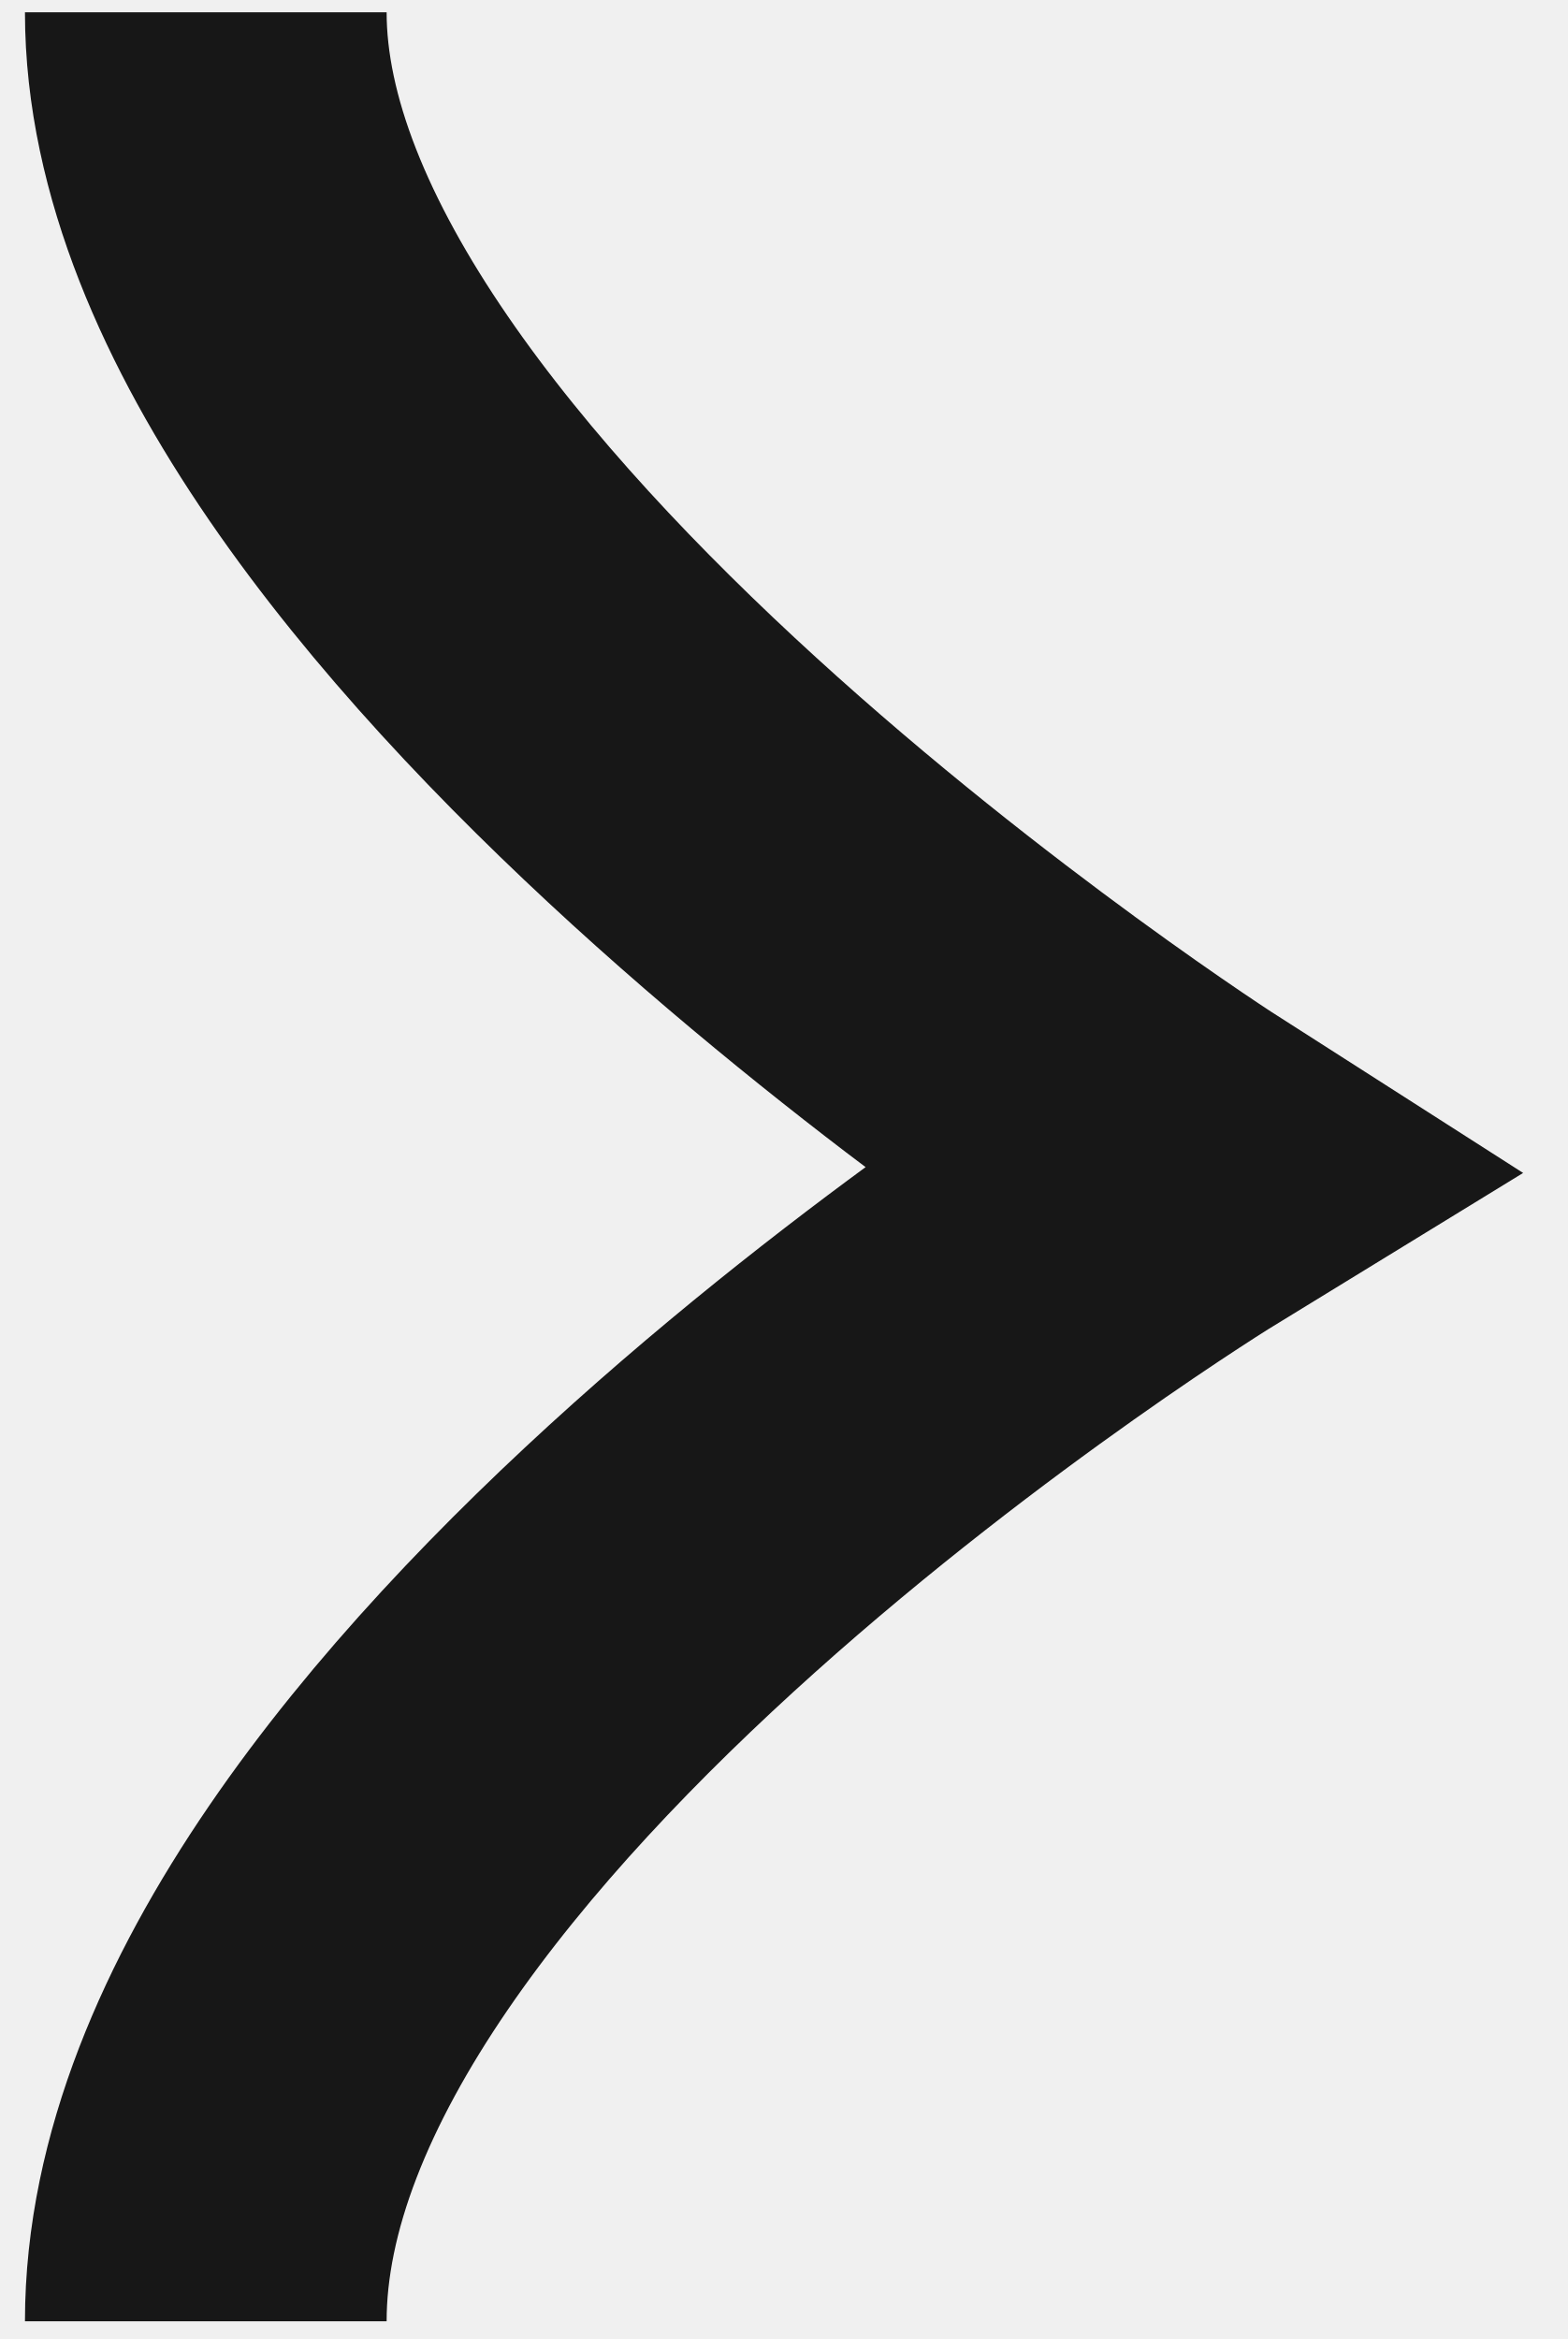
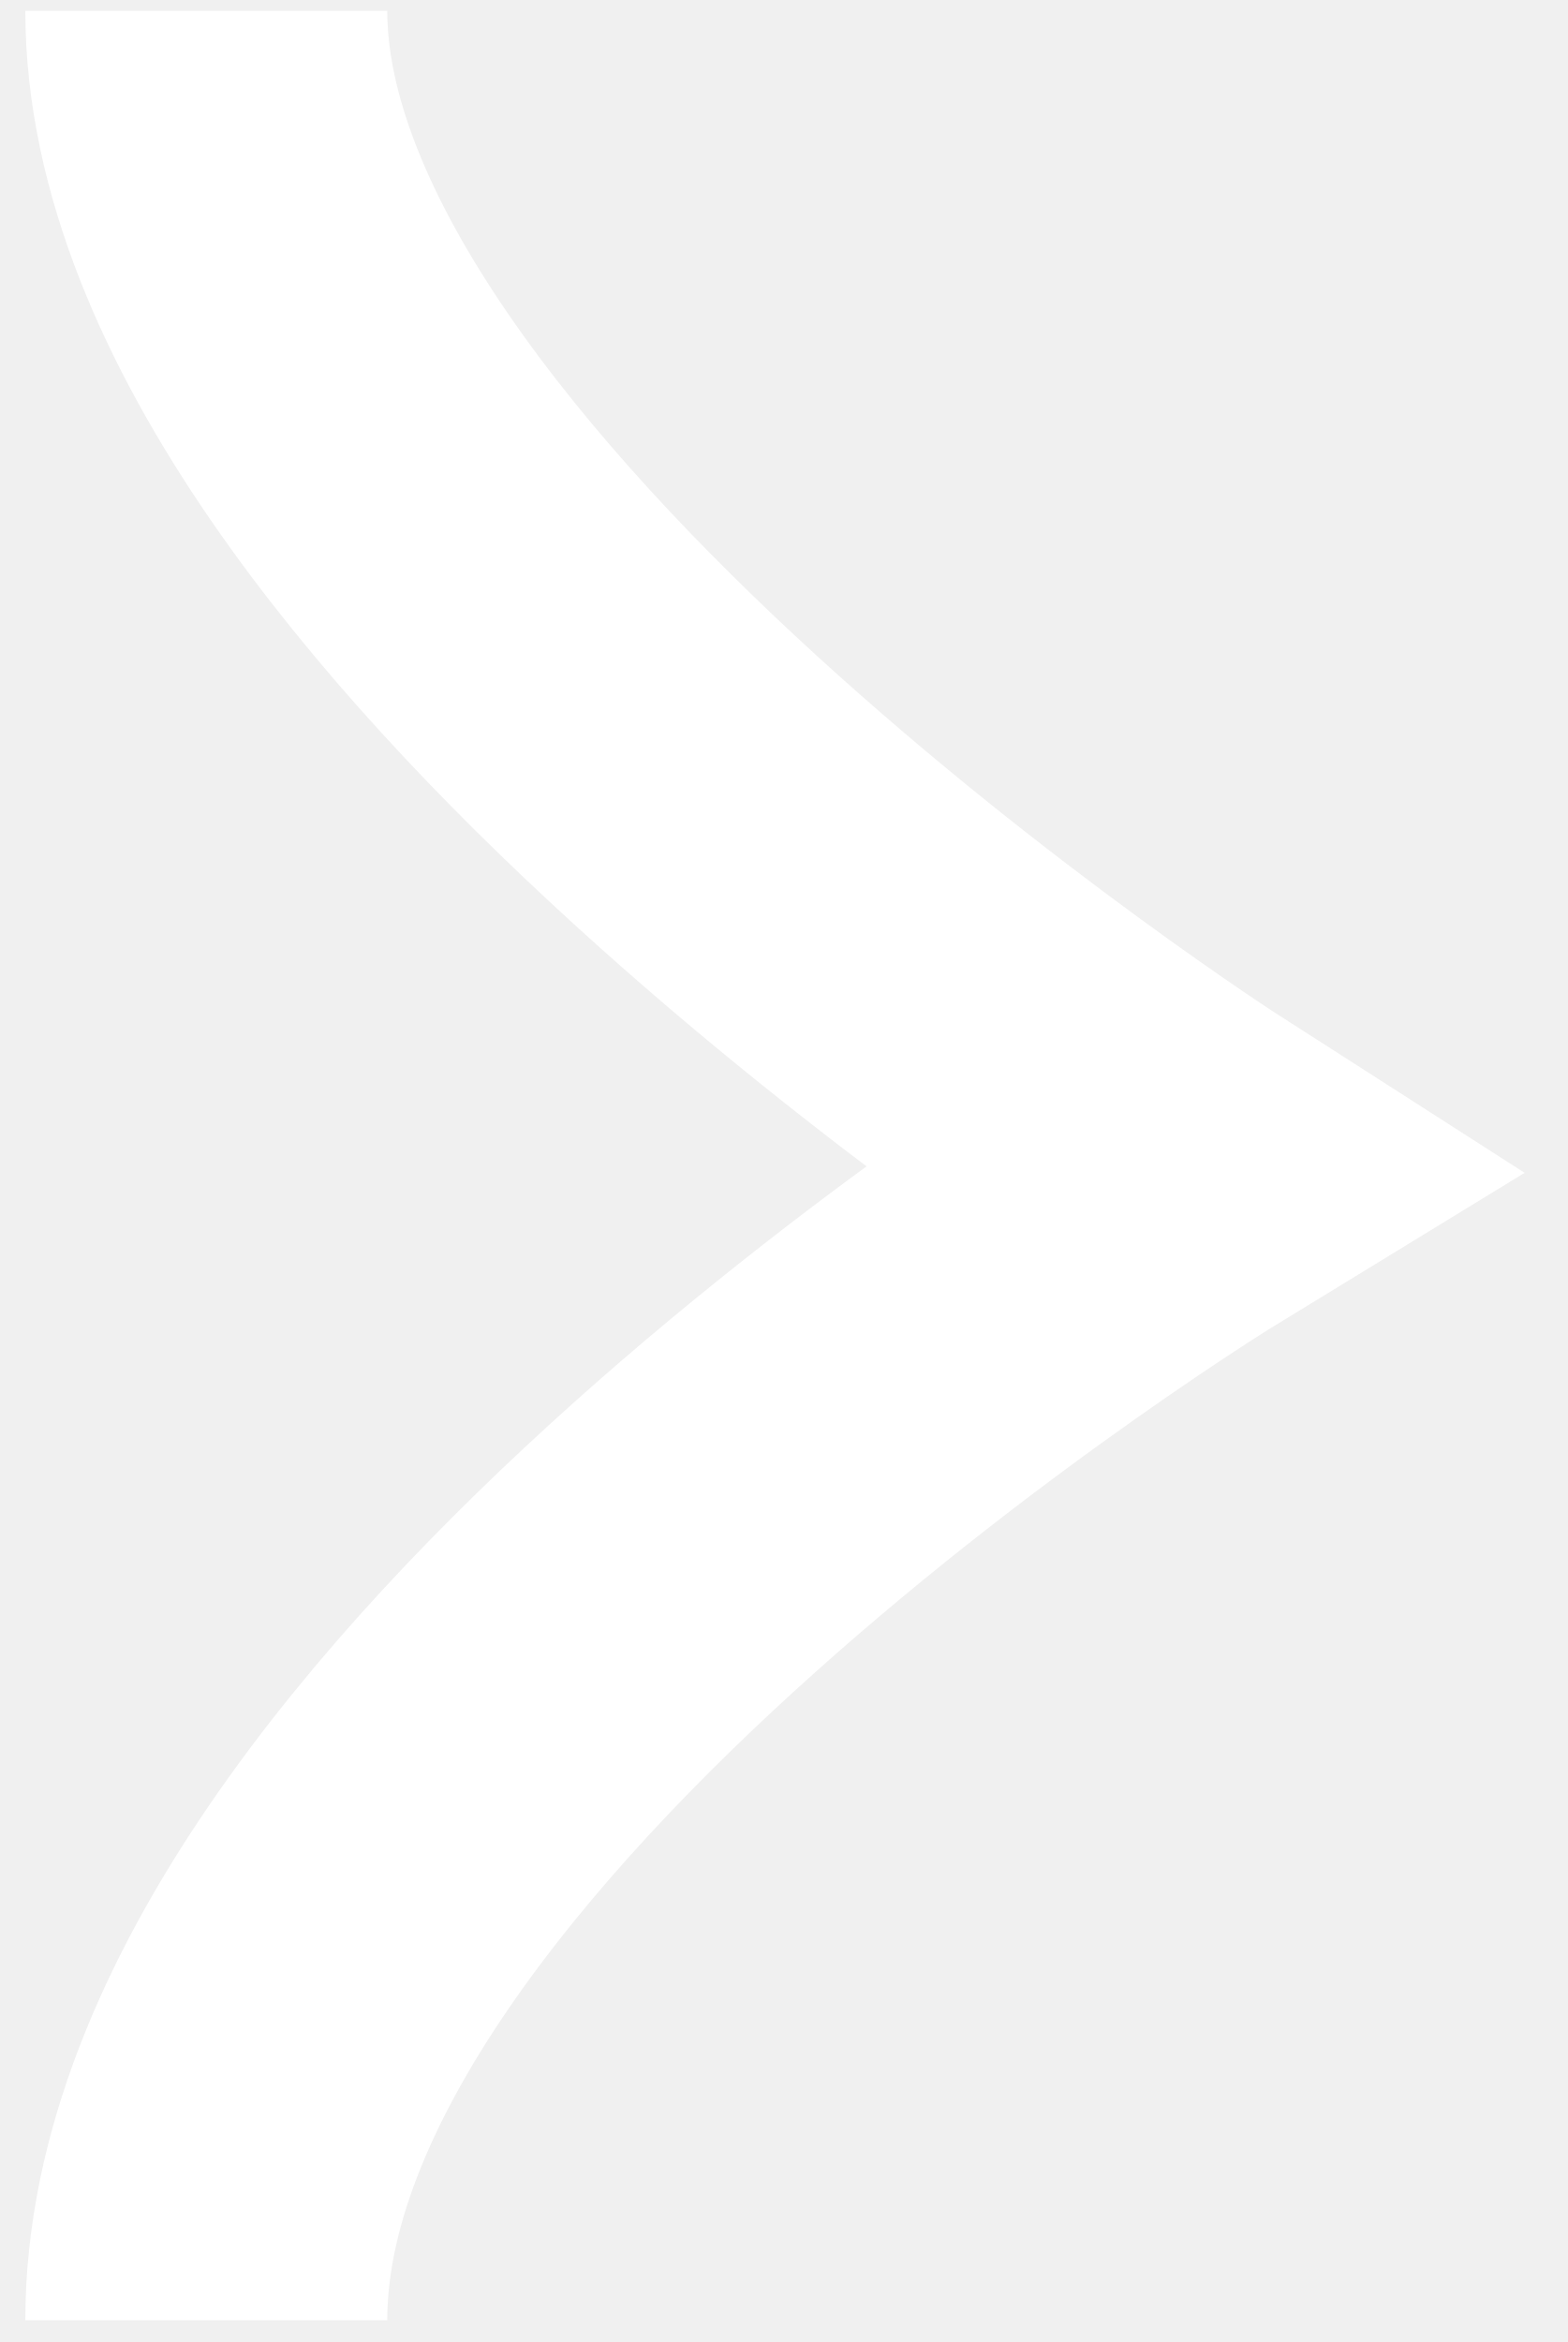
- <svg xmlns="http://www.w3.org/2000/svg" id="Layer_1" data-name="Layer 1" viewBox="0 0 43.33 64.67">
-   <defs>
-     <style>.cls-1{fill:none;stroke:#171717;stroke-miterlimit:10;stroke-width:10px;}</style>
-   </defs>
-   <path class="cls-1" d="M5.69.34c0,14.74,27,32,27,32s-27,16.54-27,31.84" />
+ <svg xmlns="http://www.w3.org/2000/svg" version="1.1" id="Layer_1" x="0px" y="0px" viewBox="0 0 43.3 64.7" style="enable-background:new 0 0 43.3 64.7;" xml:space="preserve">
+   <style type="text/css">
+ 	.st0{fill:none;stroke:#FFFFFF;stroke-width:10;stroke-miterlimit:10;}
+ </style>
+   <path class="st0" d="M5.7,0.3c0,14.7,27,32,27,32s-27,16.5-27,31.8" />
</svg>
